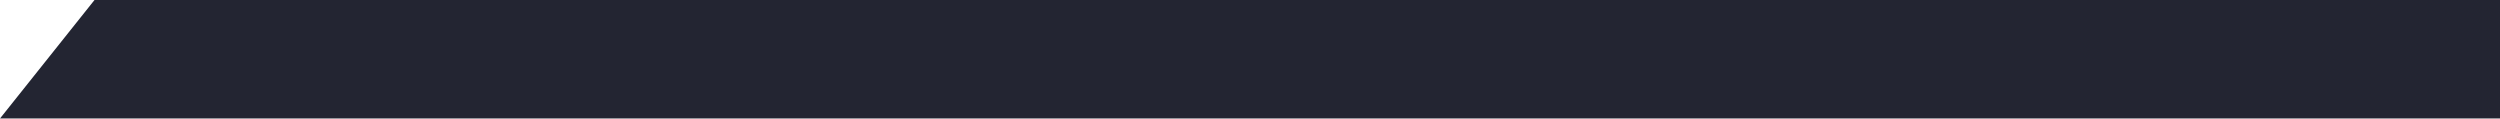
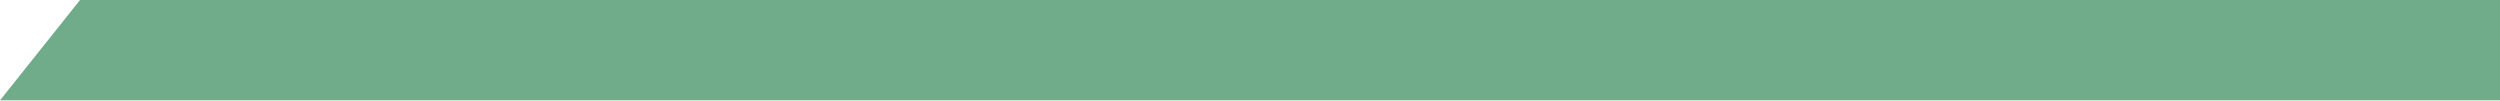
- <svg xmlns="http://www.w3.org/2000/svg" version="1.1" id="Ebene_1" x="0px" y="0px" width="1920px" height="91px" viewBox="0 0 1920 91" enable-background="new 0 0 1920 91" xml:space="preserve">
-   <polyline fill="#232532" points="0,91 1920,91 1920,0 72.578,0 " />
+ <svg xmlns="http://www.w3.org/2000/svg" version="1.1" id="Ebene_1" x="0px" y="0px" viewBox="0 0 2267.7 91" style="enable-background:new 0 0 2267.7 91;" xml:space="preserve">
+   <style type="text/css">
+ 	.st0{fill:#71AC8A;}
+ </style>
+   <polyline class="st0" points="0,91 2267.7,91 2267.7,0 72.6,0 " />
</svg>
